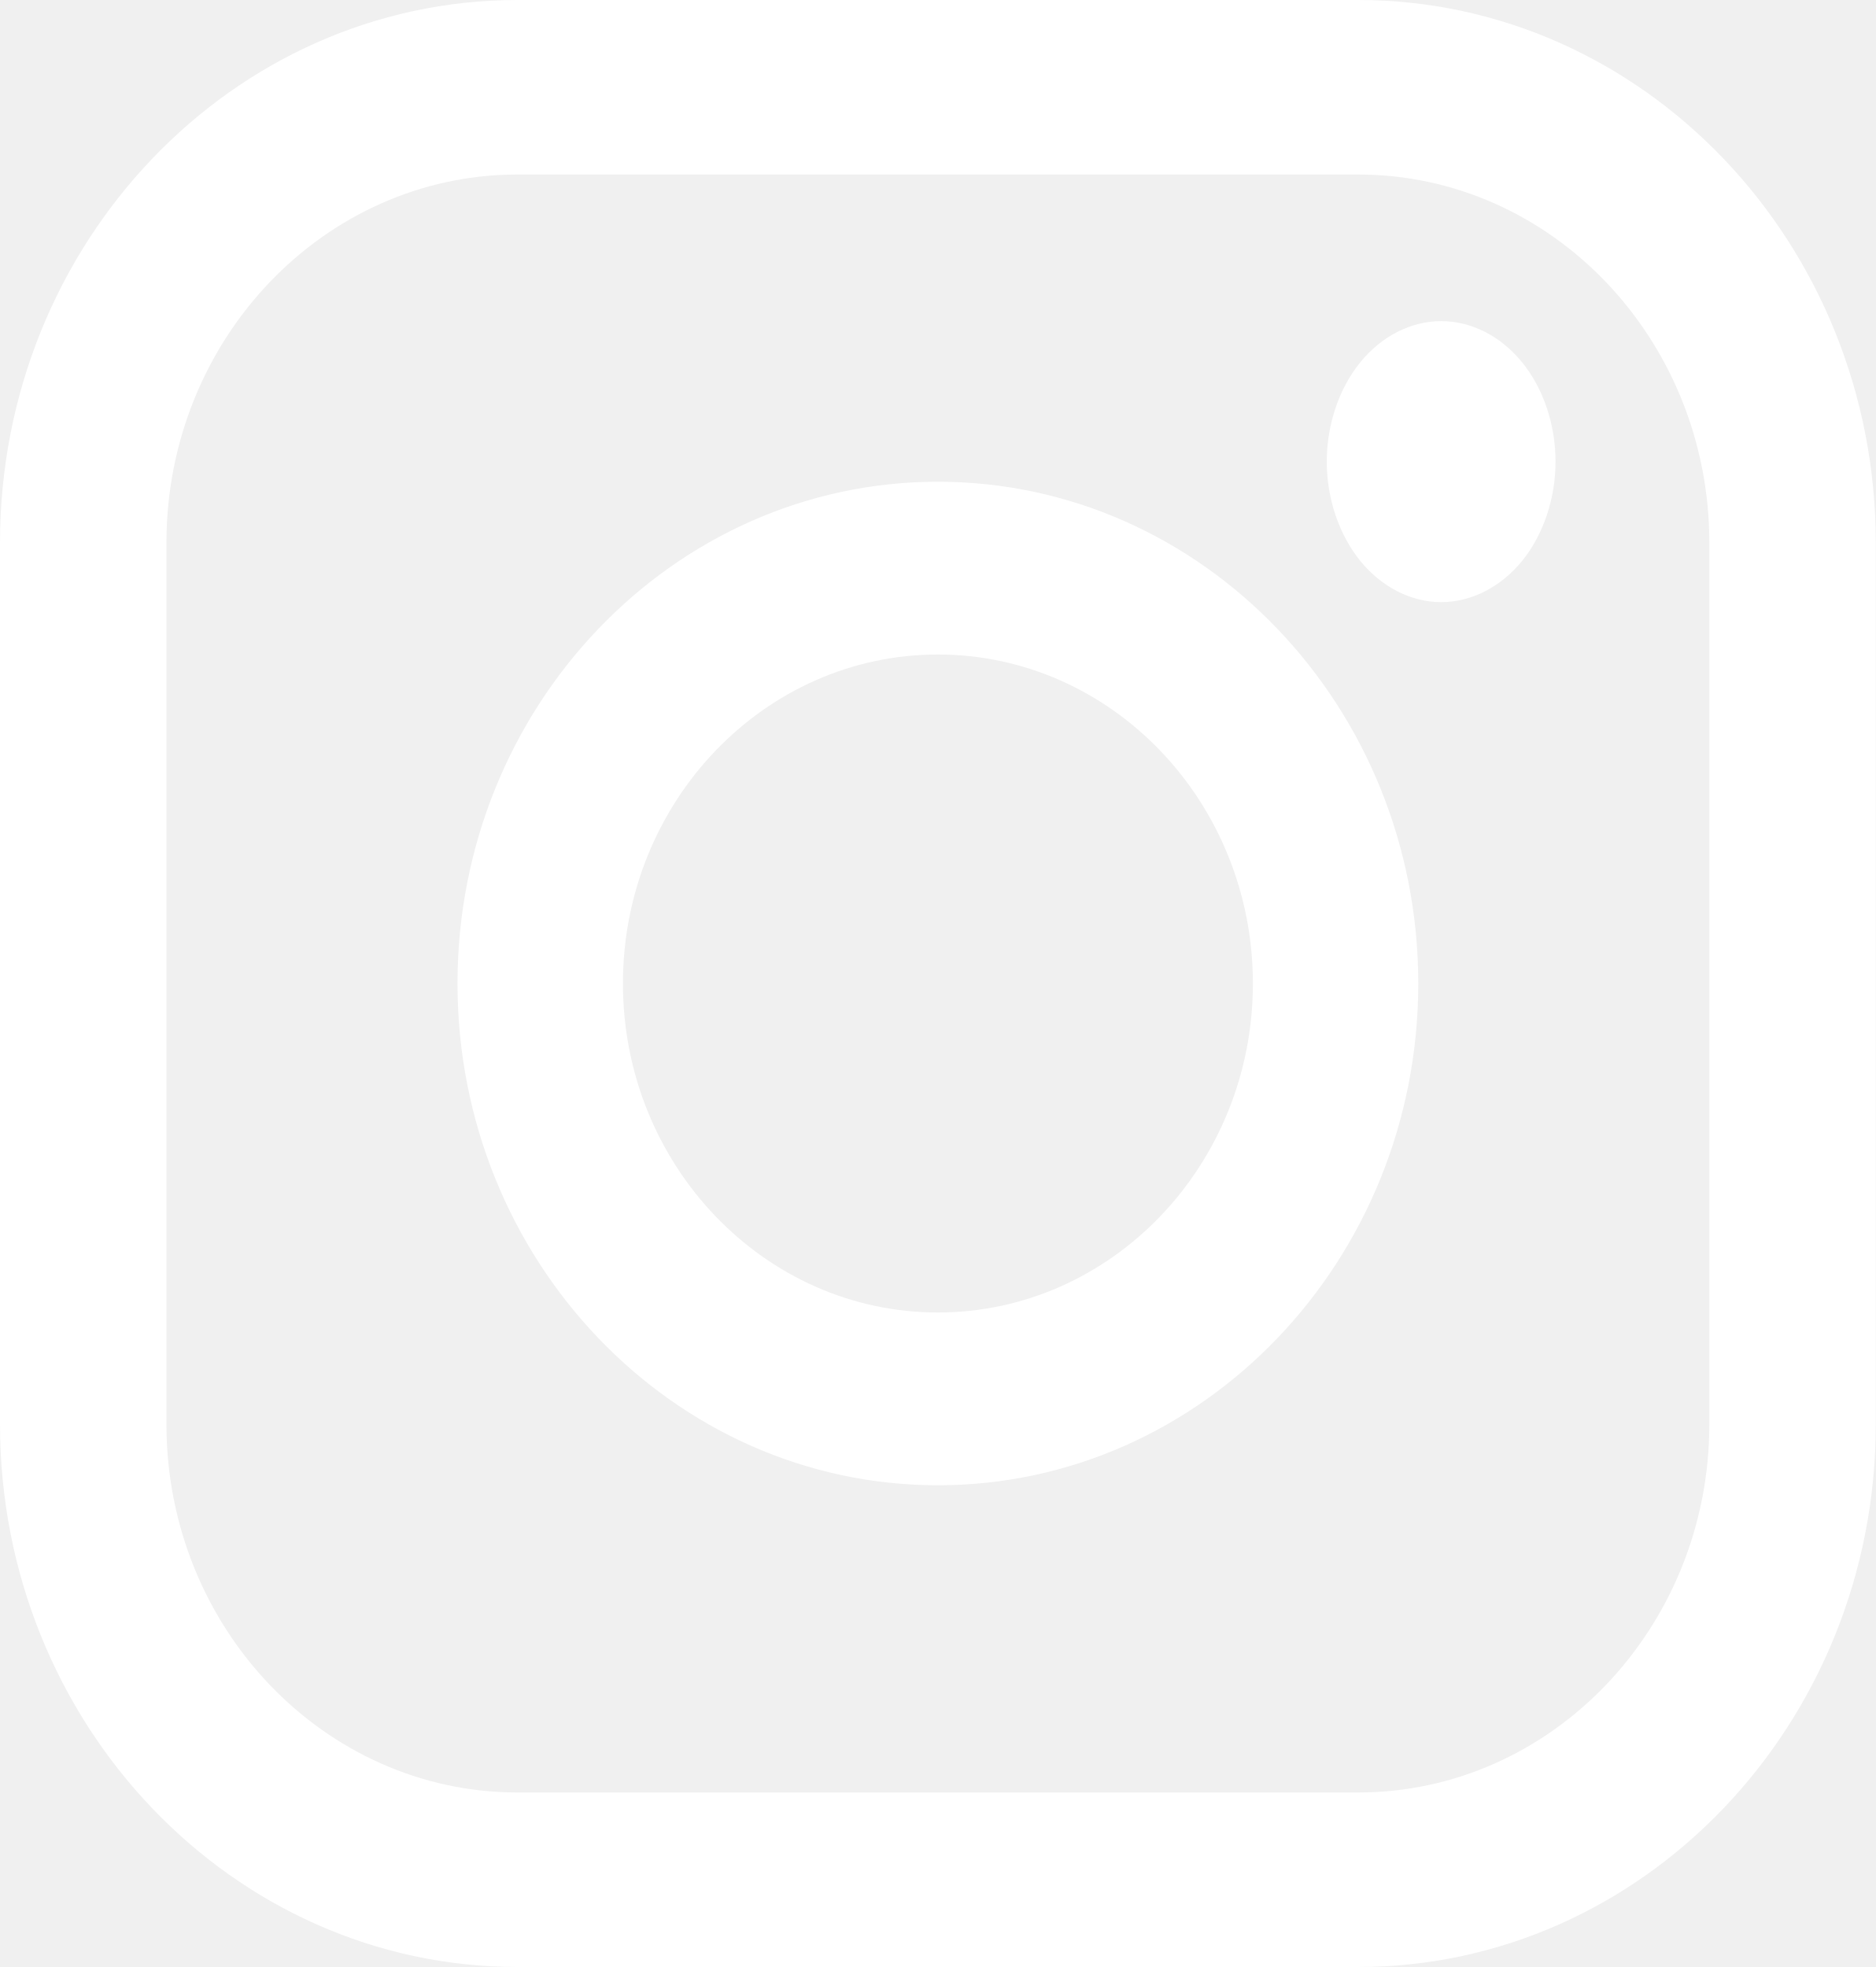
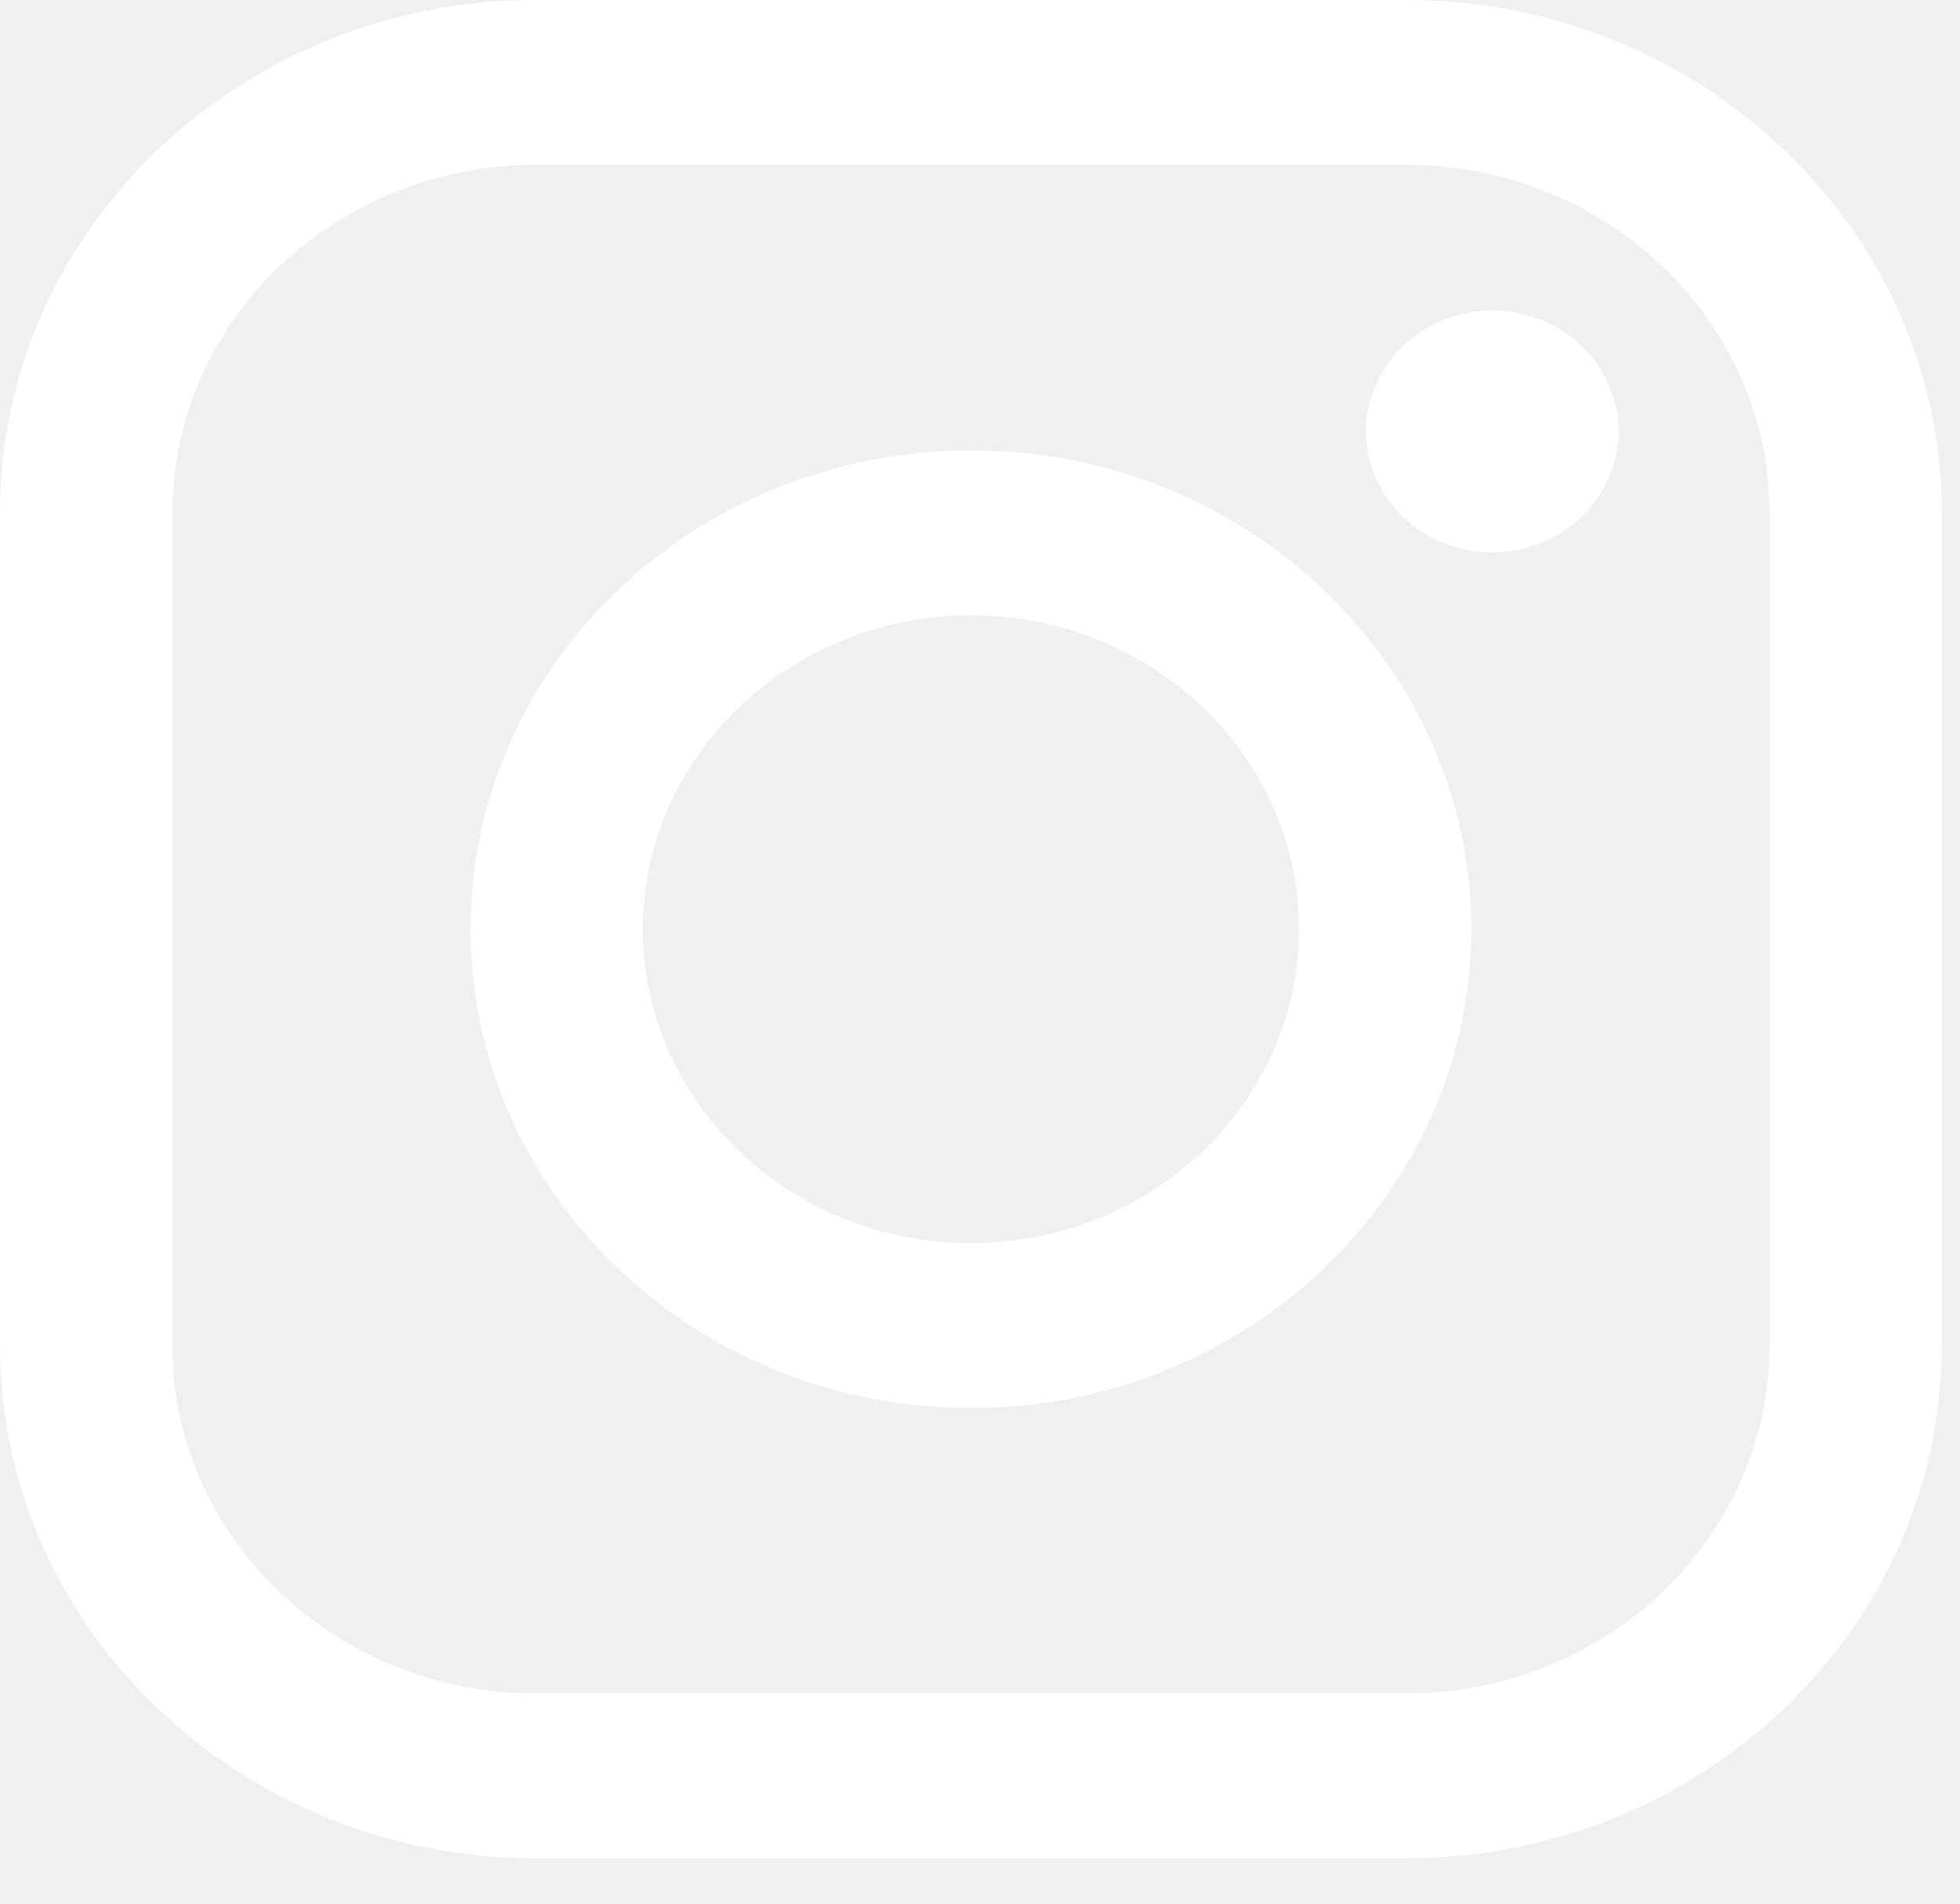
- <svg xmlns="http://www.w3.org/2000/svg" width="41" height="43" viewBox="0 0 41 43" fill="none">
-   <path fill-rule="evenodd" clip-rule="evenodd" d="M29.685 0H11.314C5.076 0 0 5.323 0 11.866V31.134C0 37.677 5.076 43 11.314 43H29.685C35.924 43 41 37.677 41 31.134V11.866C41 5.323 35.924 0 29.685 0ZM37.362 31.134C37.362 35.573 33.919 39.185 29.686 39.185H11.314C7.081 39.185 3.638 35.573 3.638 31.134V11.866C3.638 7.427 7.081 3.815 11.314 3.815H29.685C33.918 3.815 37.362 7.427 37.362 11.866V31.134H37.362ZM20.5 10.531C14.71 10.531 10 15.451 10 21.5C10 27.549 14.71 32.469 20.5 32.469C26.29 32.469 31 27.549 31 21.5C31 15.451 26.29 10.531 20.5 10.531ZM20.5 28.692C16.704 28.692 13.616 25.466 13.616 21.5C13.616 17.534 16.704 14.308 20.5 14.308C24.296 14.308 27.385 17.534 27.385 21.5C27.385 25.466 24.296 28.692 20.5 28.692ZM29.734 7.919C30.198 7.347 30.843 7.02 31.5 7.02C32.159 7.02 32.804 7.347 33.268 7.919C33.734 8.489 34 9.282 34 10.091C34 10.899 33.734 11.691 33.268 12.264C32.802 12.834 32.159 13.163 31.5 13.163C30.843 13.163 30.198 12.834 29.734 12.264C29.268 11.691 29 10.899 29 10.091C29 9.282 29.268 8.489 29.734 7.919Z" fill="white" />
+ <svg xmlns="http://www.w3.org/2000/svg" fill="none" height="34" viewBox="0 0 35 34" width="35">
+   <g fill="#fff">
+     <path d="m25.106 0h-15.537c-5.276 0-9.569 4.109-9.569 9.159v14.872c0 5.051 4.293 9.159 9.569 9.159h15.537c5.277 0 9.569-4.109 9.569-9.159v-14.872c0-5.05-4.293-9.159-9.569-9.159zm6.493 24.031c0 3.427-2.913 6.215-6.493 6.215h-15.537c-3.58 0-6.492-2.788-6.492-6.215v-14.872c0-3.427 2.913-6.215 6.492-6.215h15.537c3.58 0 6.493 2.788 6.493 6.215v14.872z" />
+     <path d="m17.338 8.044c-4.927 0-8.935 3.836-8.935 8.552 0 4.716 4.008 8.552 8.935 8.552 4.927 0 8.935-3.836 8.935-8.552 0-4.716-4.008-8.552-8.935-8.552zm0 14.159c-3.23 0-5.859-2.515-5.859-5.607 0-3.092 2.628-5.607 5.859-5.607 3.23 0 5.858 2.515 5.858 5.607 0 3.092-2.628 5.607-5.858 5.607z" />
+     <path d="m26.647 5.547c-.593 0-1.175.23-1.594.632-.421.401-.662.958-.662 1.527 0 .568.242 1.125.662 1.527.418.401 1.001.632 1.594.632.595 0 1.175-.232 1.596-.632.42-.402.66-.96.66-1.527 0-.569-.24-1.127-.66-1.527-.418-.402-1.001-.632-1.596-.632z" />
+   </g>
</svg>
